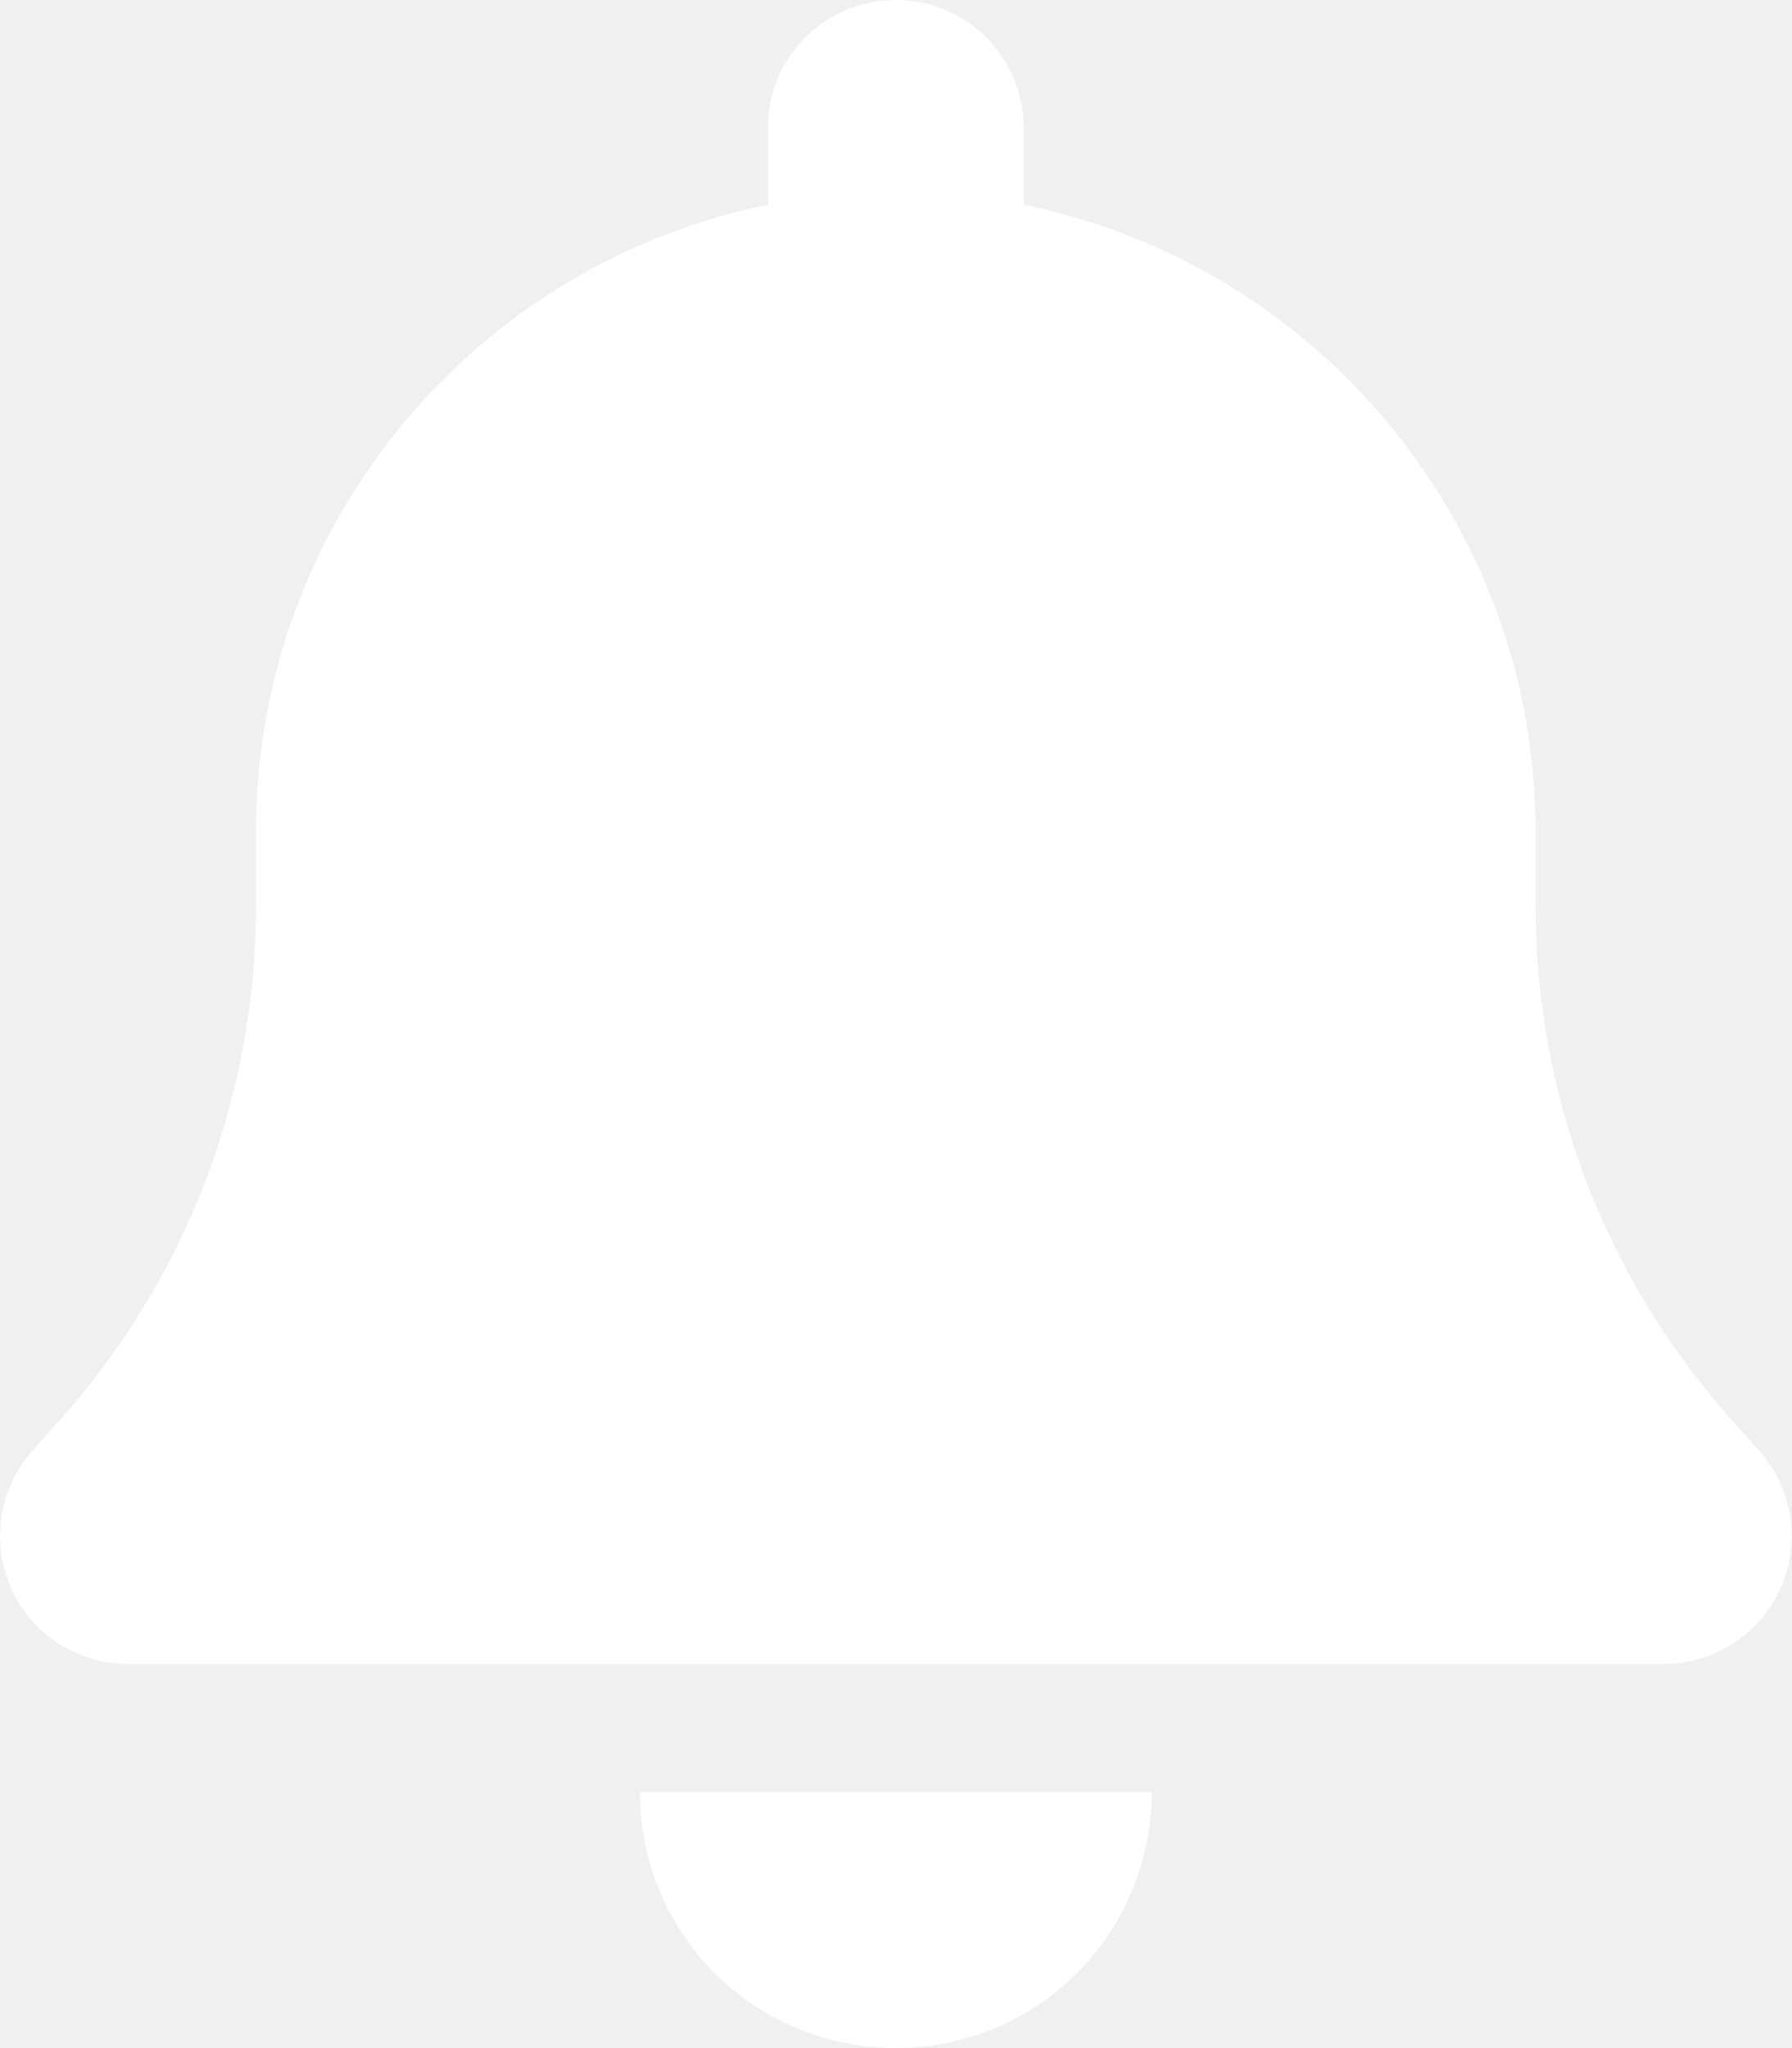
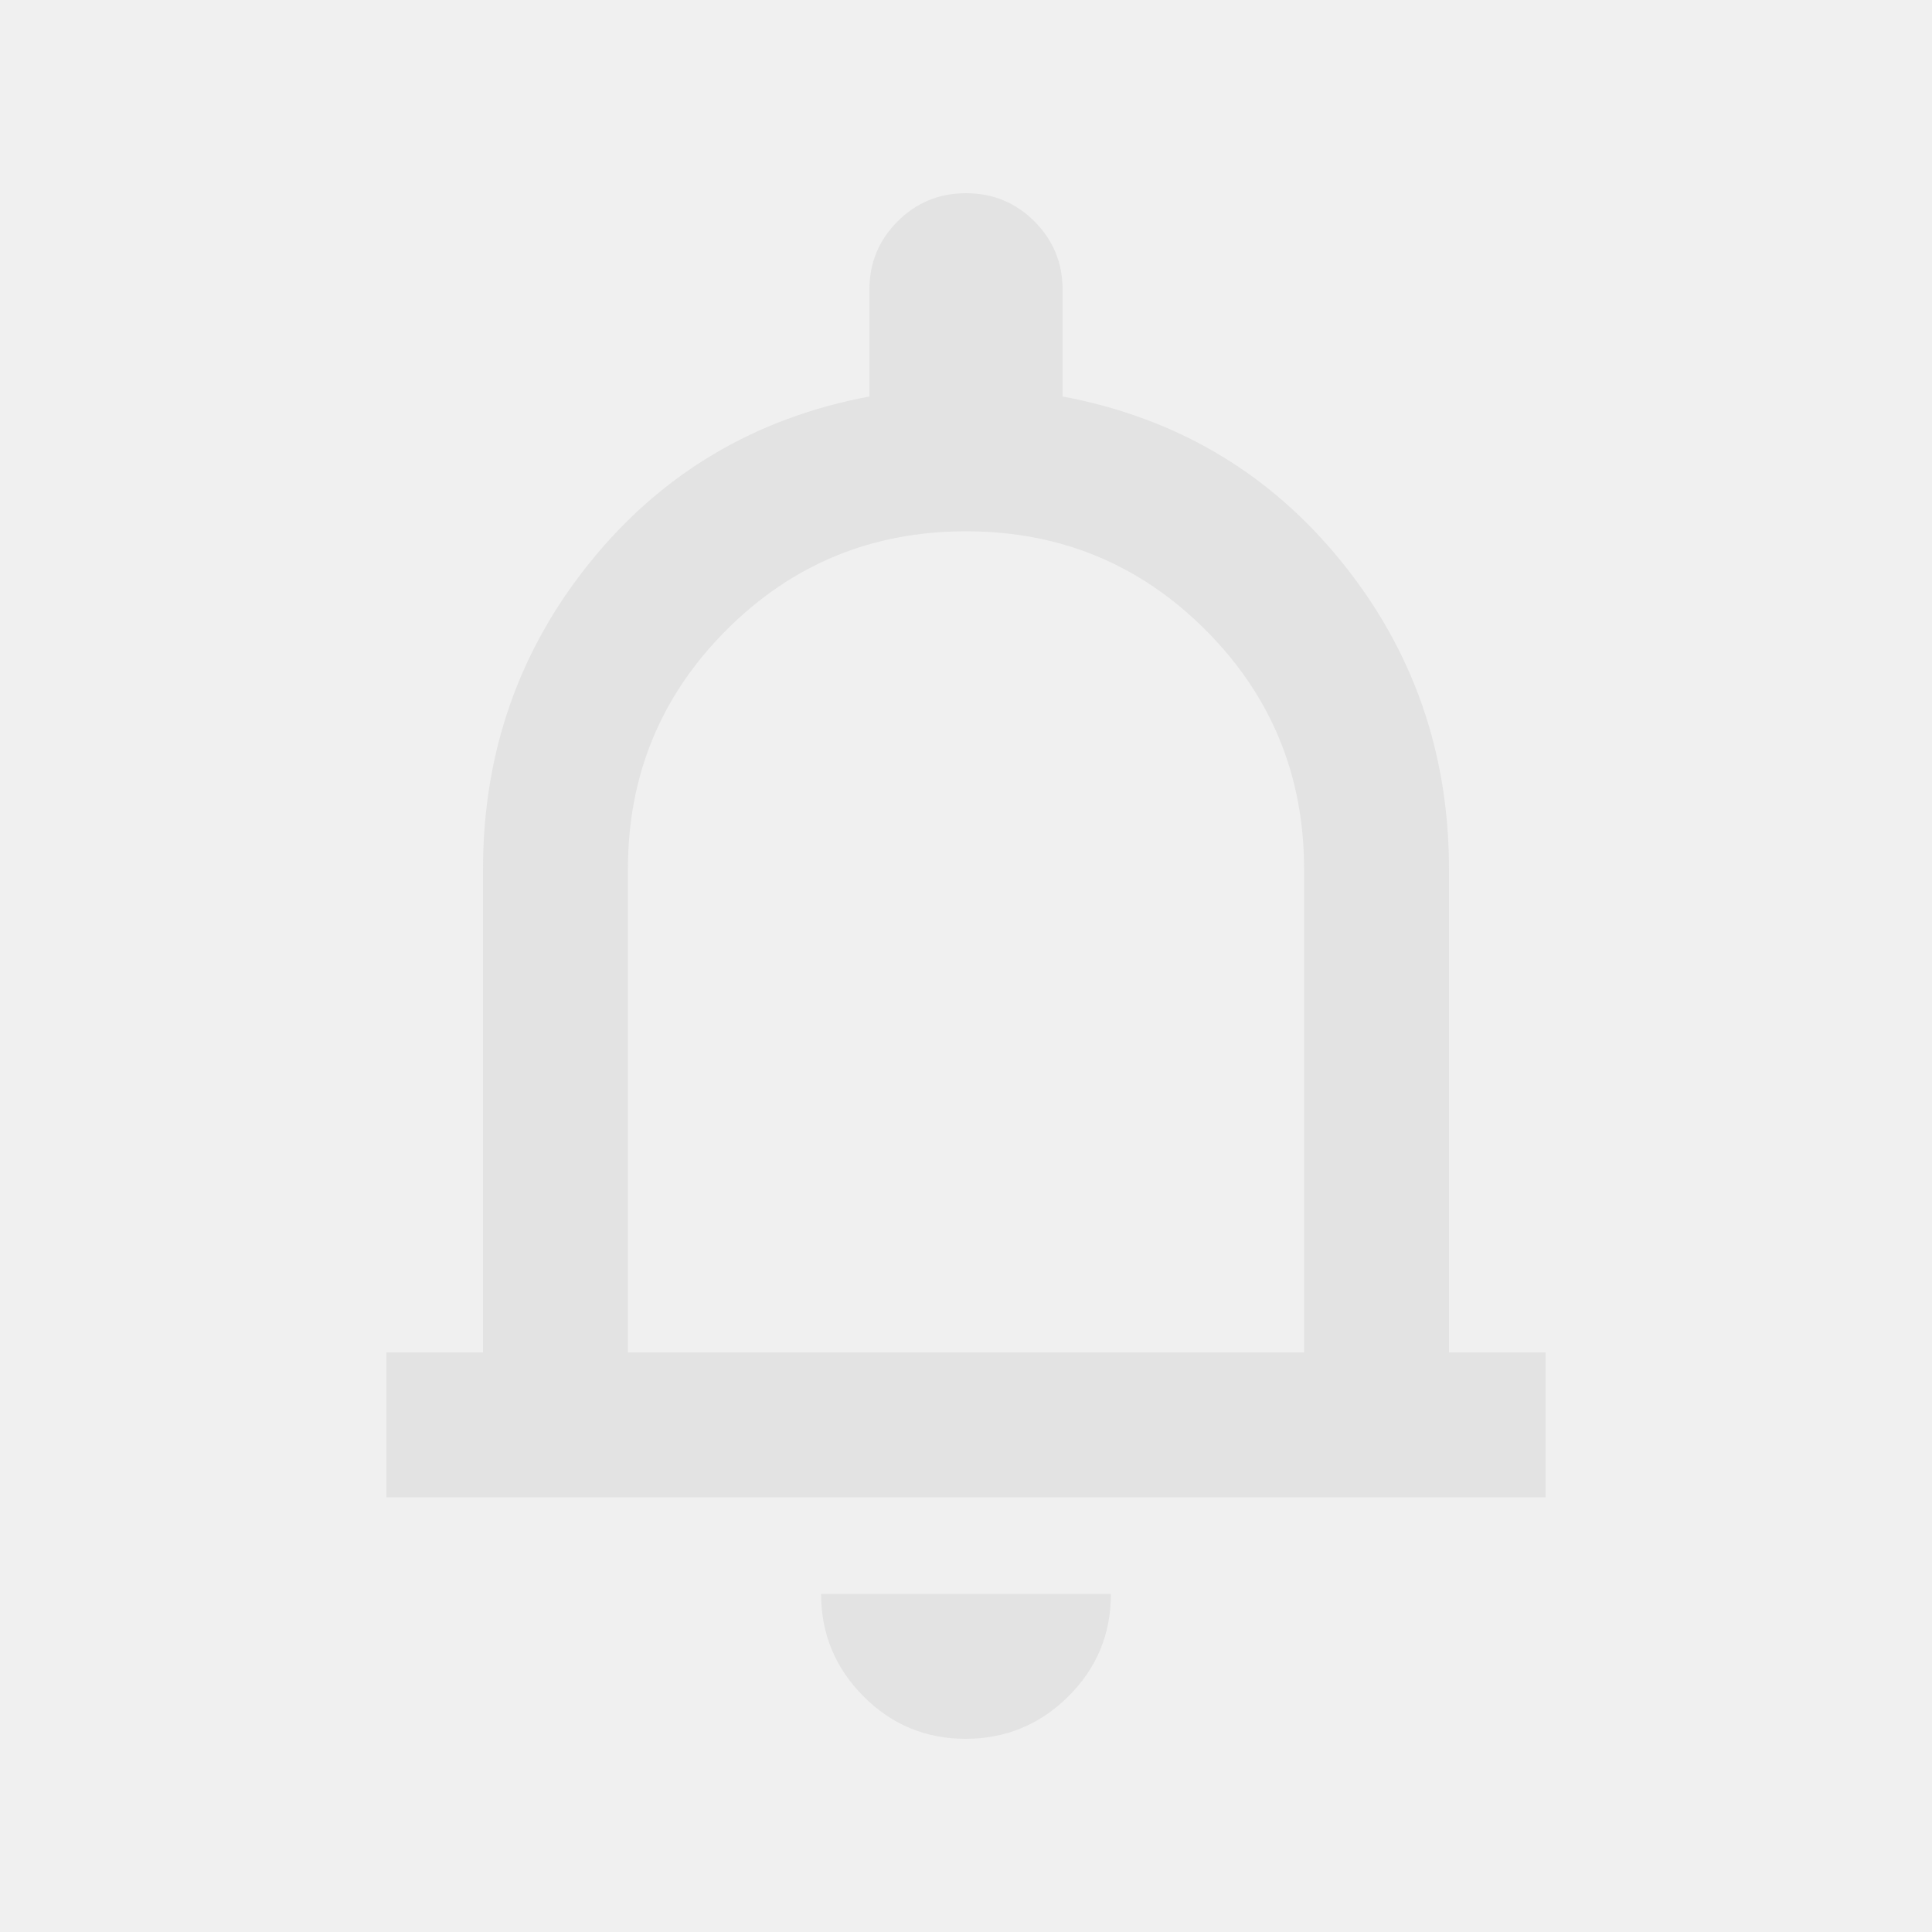
- <svg xmlns="http://www.w3.org/2000/svg" viewBox="0 0 448 512" fill="#fff">
-   <path d="M224 0c-17.7 0-32 14.3-32 32l0 19.2C119 66 64 130.6 64 208l0 18.8c0 47-17.3 92.4-48.5 127.6l-7.4 8.3c-8.4 9.4-10.4 22.9-5.3 34.4S19.4 416 32 416l384 0c12.6 0 24-7.4 29.2-18.9s3.1-25-5.3-34.4l-7.4-8.3C401.3 319.2 384 273.9 384 226.8l0-18.8c0-77.4-55-142-128-156.8L256 32c0-17.7-14.3-32-32-32zm45.3 493.3c12-12 18.7-28.3 18.7-45.3l-64 0-64 0c0 17 6.7 33.3 18.7 45.3s28.3 18.7 45.3 18.7s33.3-6.7 45.3-18.7z" />
+ <svg xmlns="http://www.w3.org/2000/svg" height="20px" viewBox="0 -960 960 960" width="20px" fill="#e3e3e3">
+   <path d="M192-216v-72h48v-240q0-87 53.5-153T432-763v-53q0-20 14-34t34-14q20 0 34 14t14 34v53q85 16 138.5 82T720-528v240h48v72H192Zm288-276Zm-.21 396Q450-96 429-117.15T408-168h144q0 30-21.21 51t-51 21ZM312-288h336v-240q0-70-49-119t-119-49q-70 0-119 49t-49 119v240Z" />
</svg>
